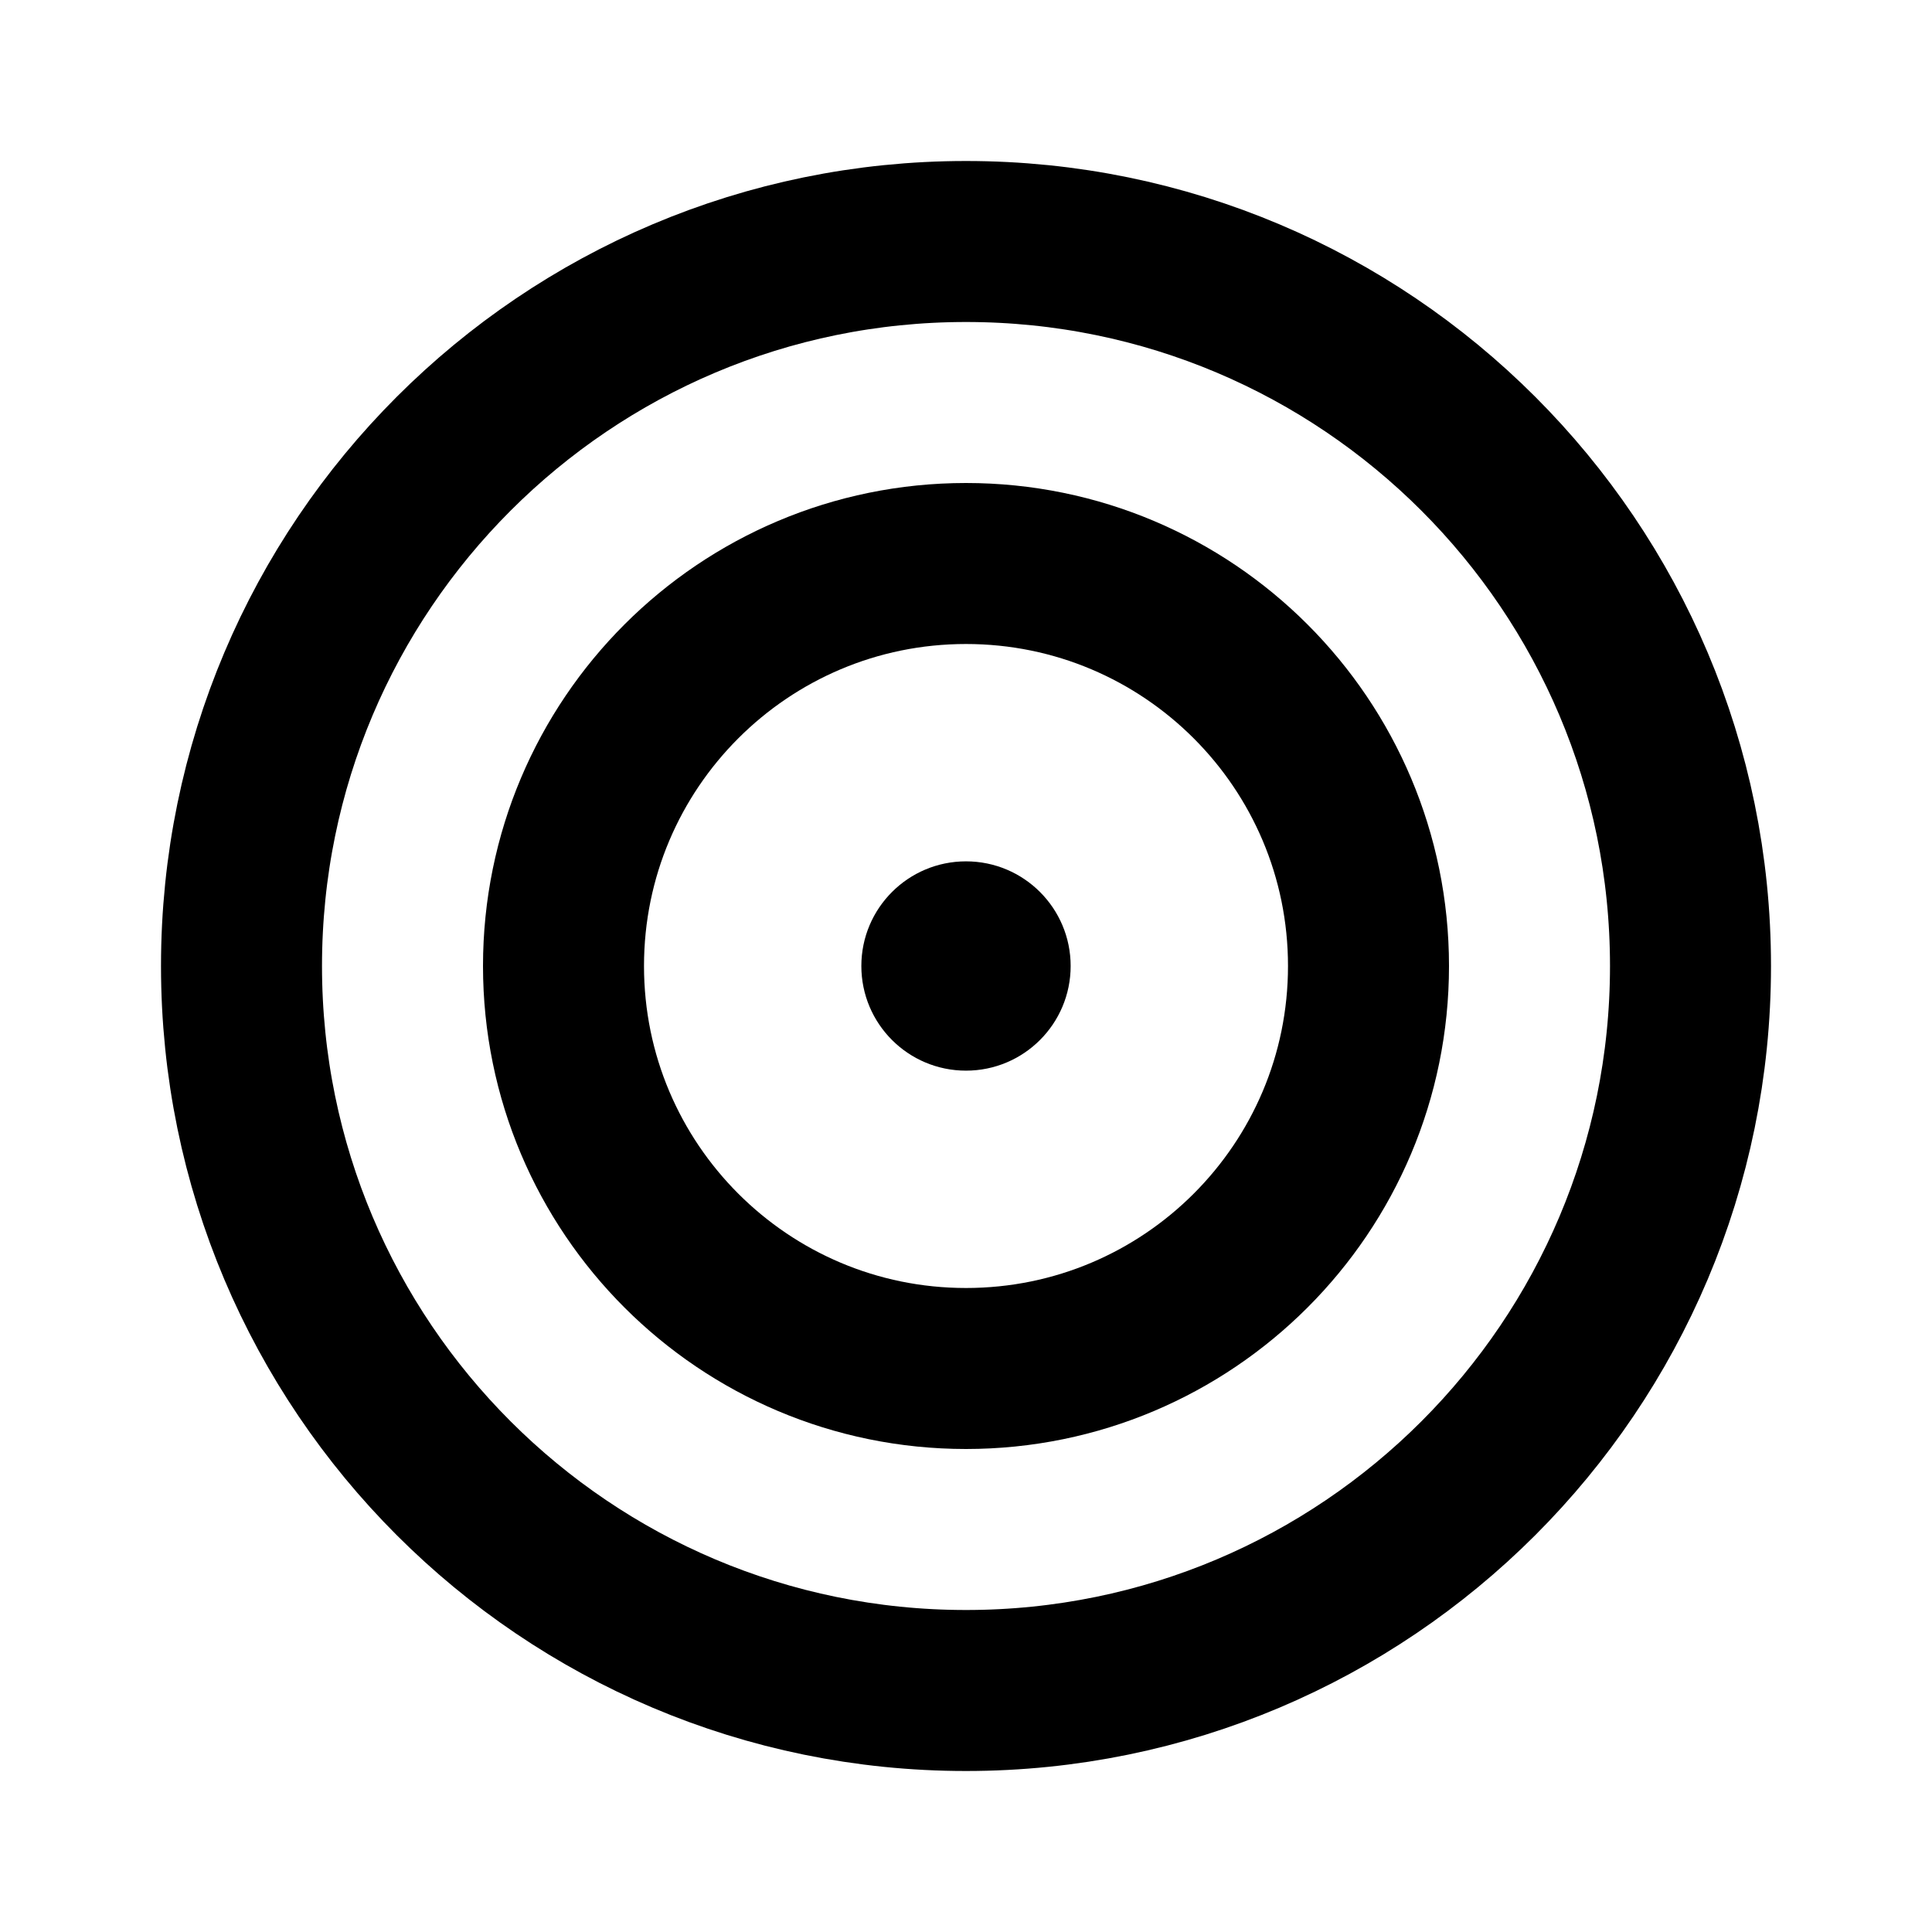
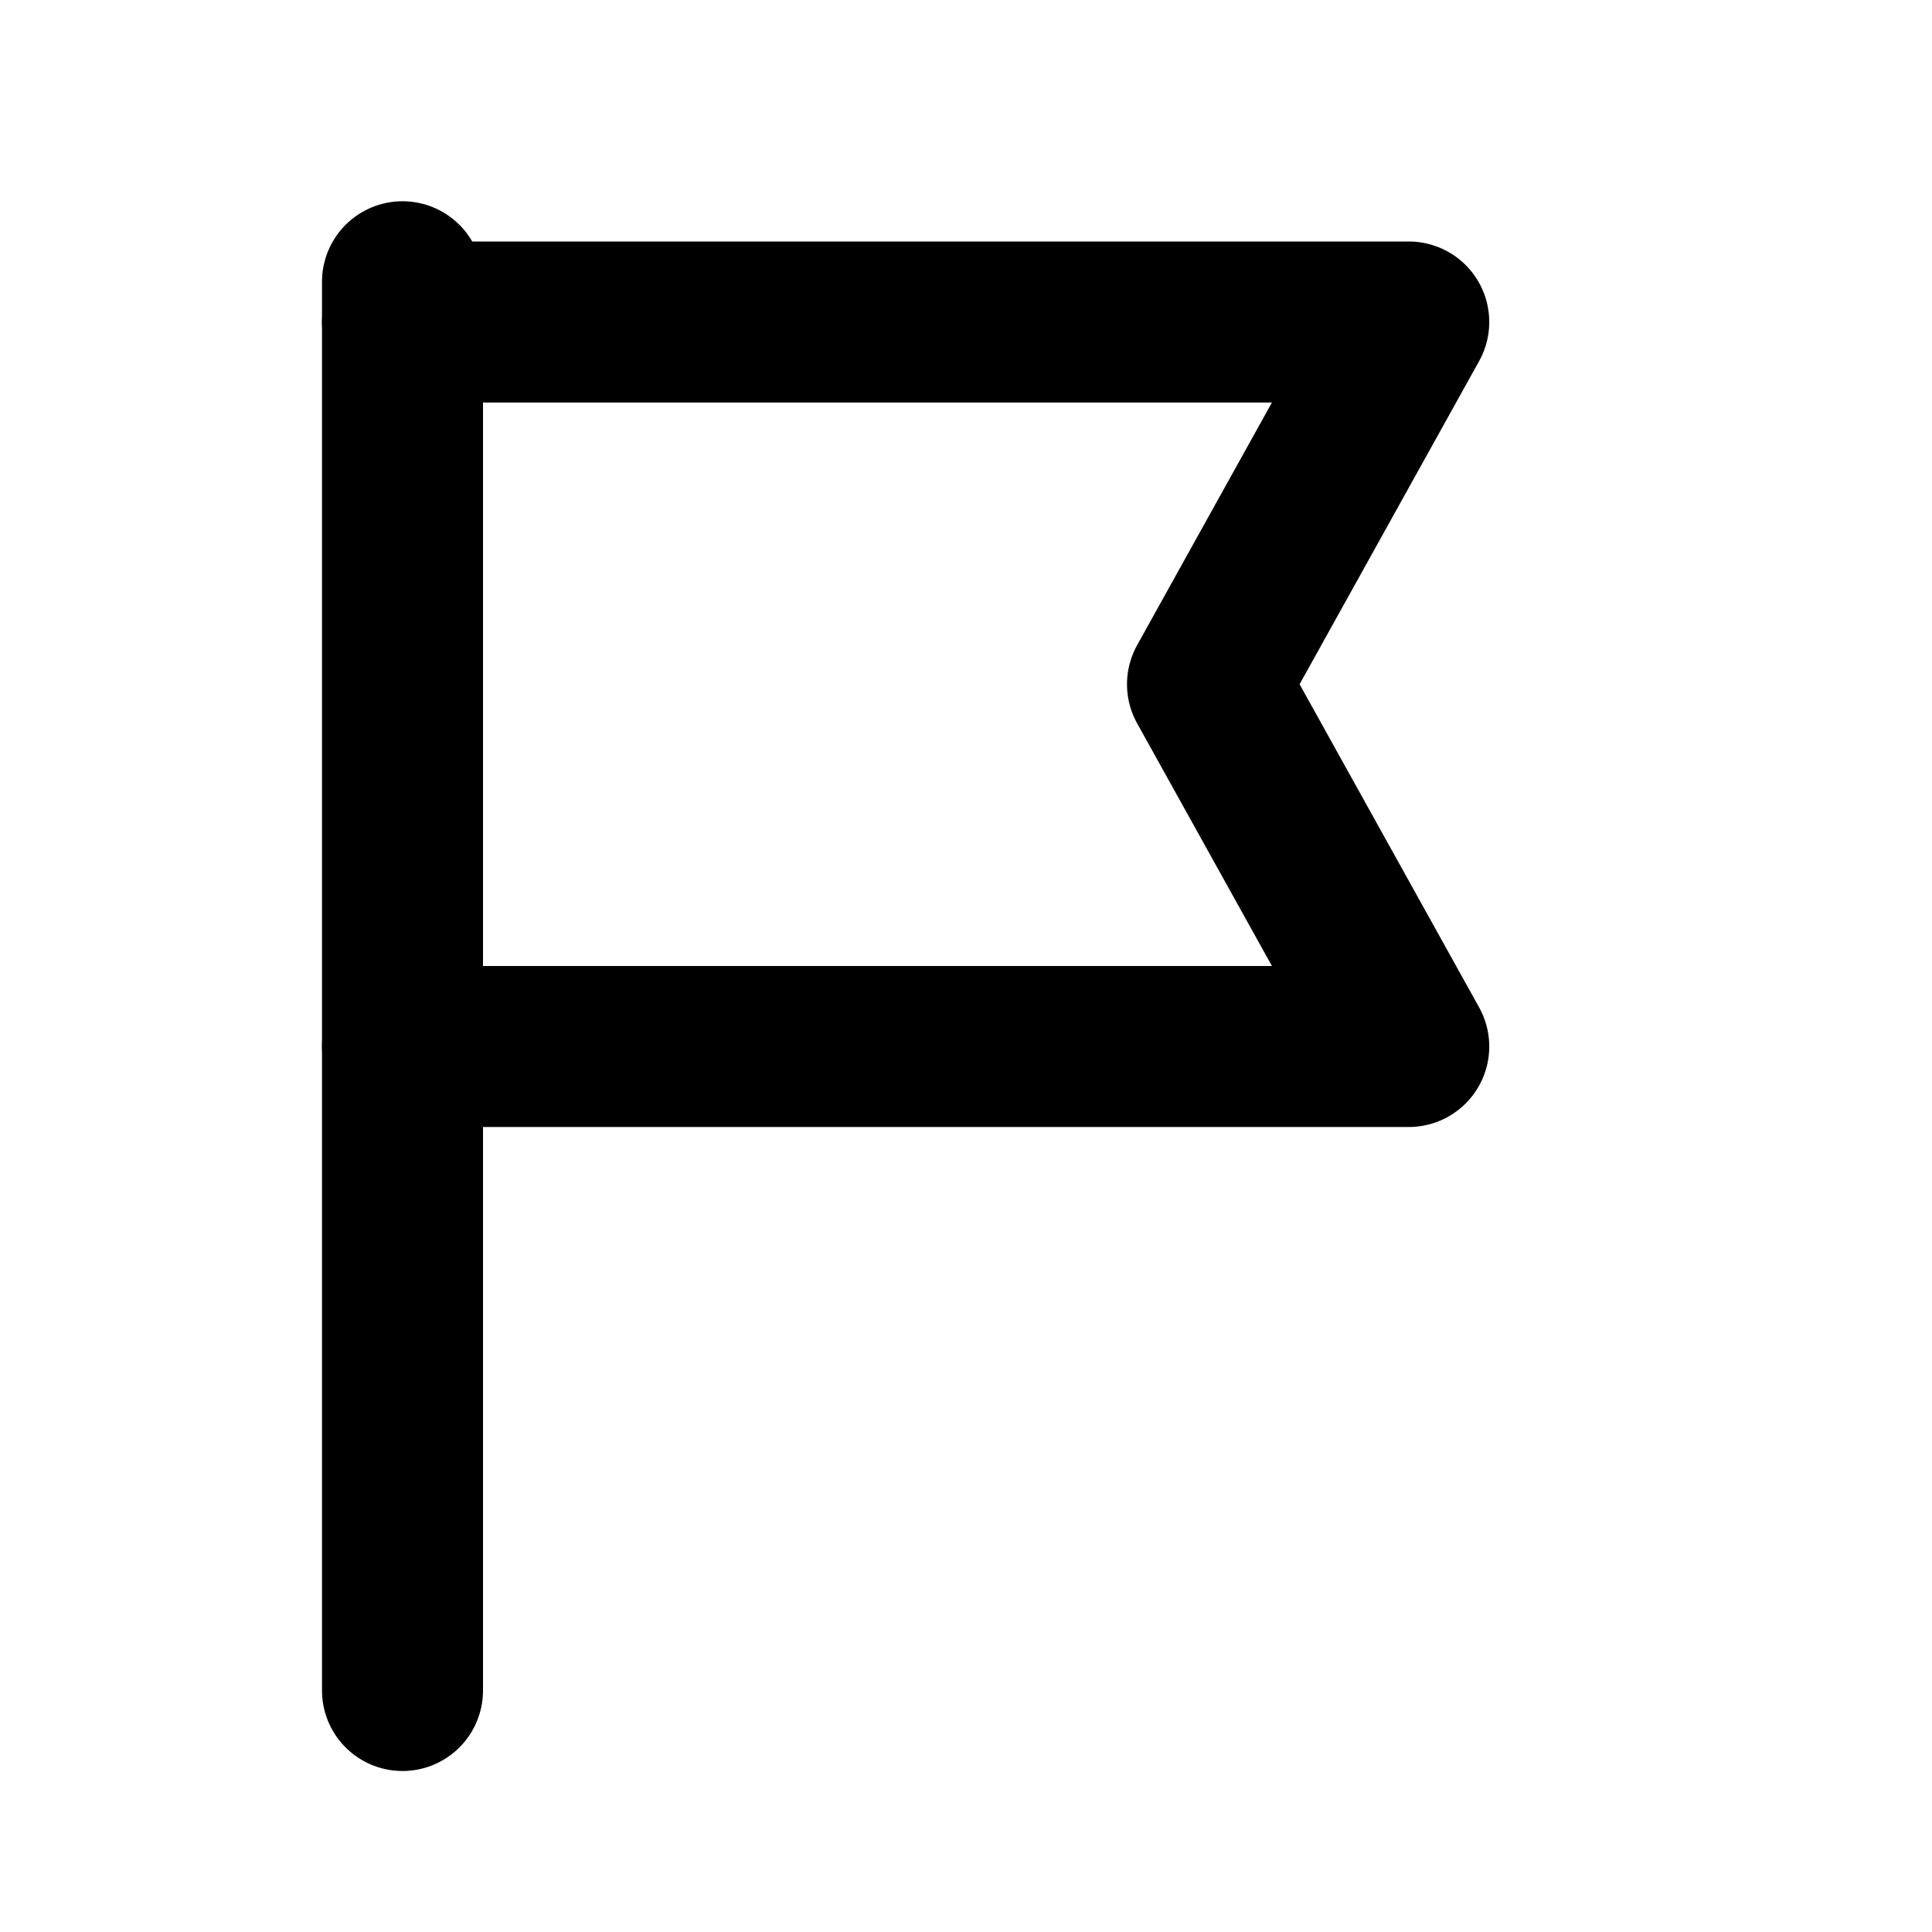
<svg xmlns="http://www.w3.org/2000/svg" viewBox="0 0 24 24" fill="none">
  <g stroke="currentColor" stroke-width="2" stroke-linecap="round" stroke-linejoin="round">
-     <circle cx="12" cy="12" r="9" />
-     <circle cx="12" cy="12" r="5" />
+     <path d="M5 21V3.5" />
+     <path d="M5 4h12.5l-2.5 4.5 2.5 4.5H5" />
  </g>
-   <circle cx="12" cy="12" r="1.3" fill="currentColor" />
</svg>
